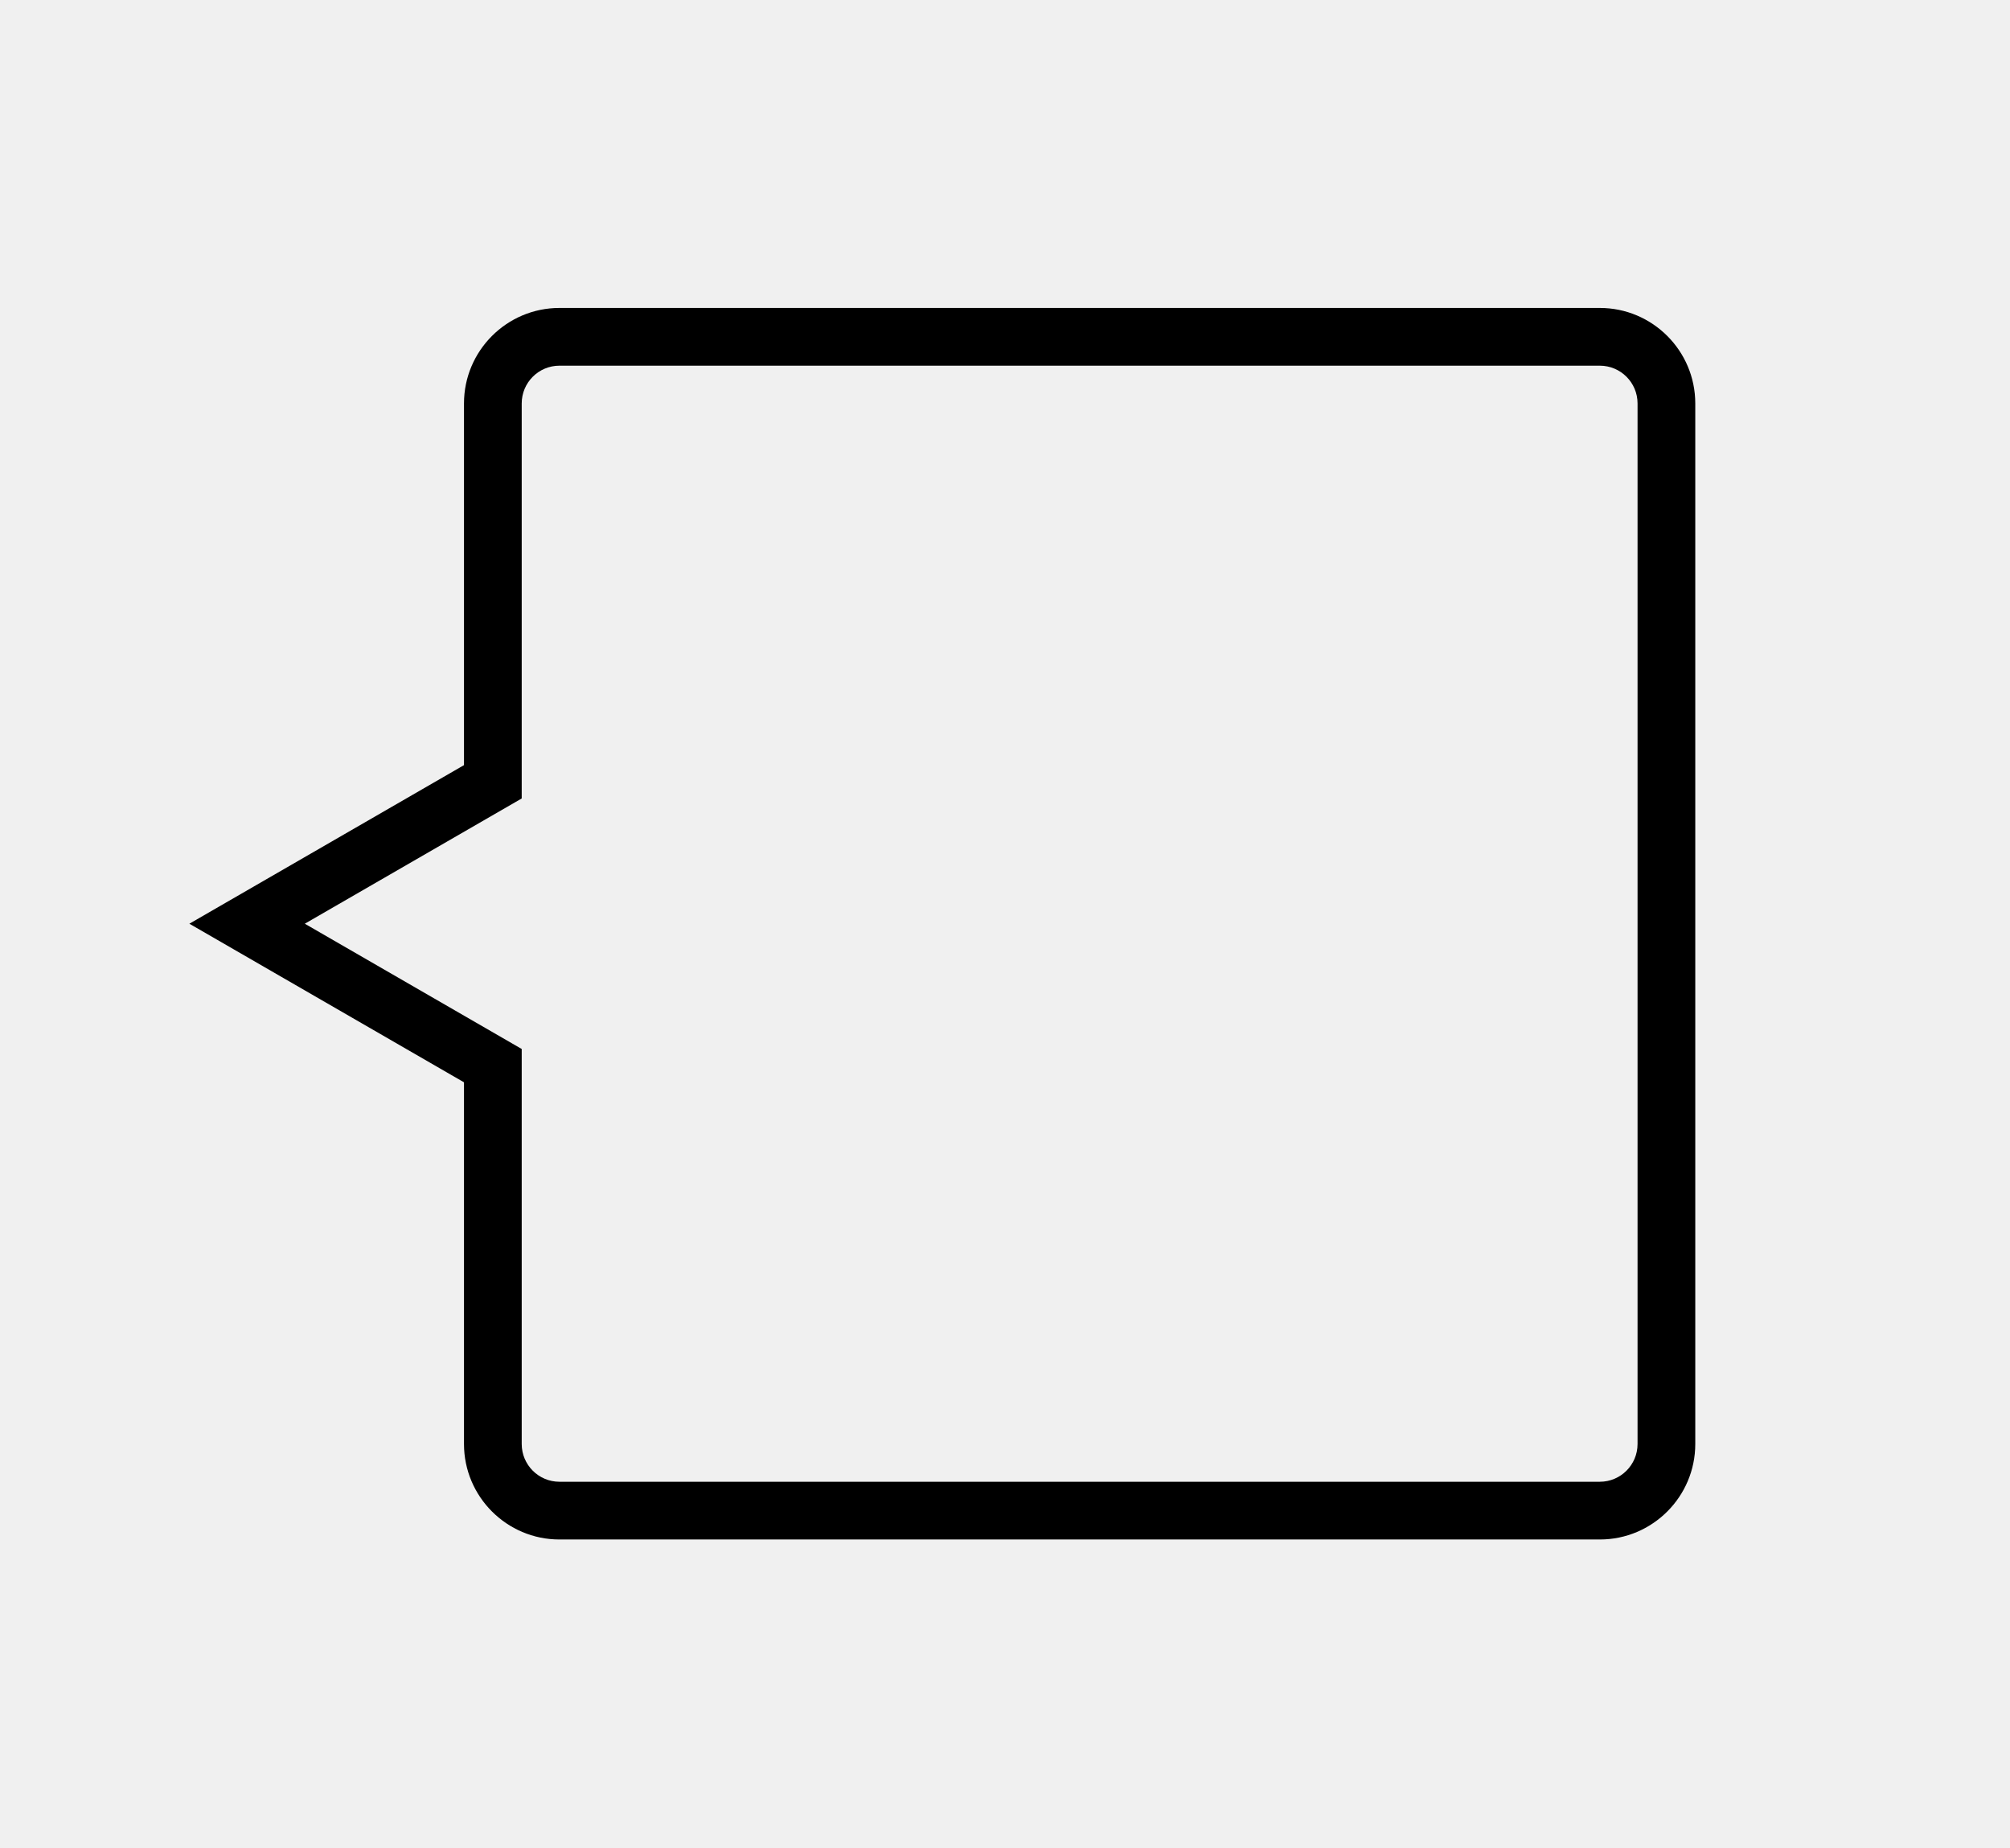
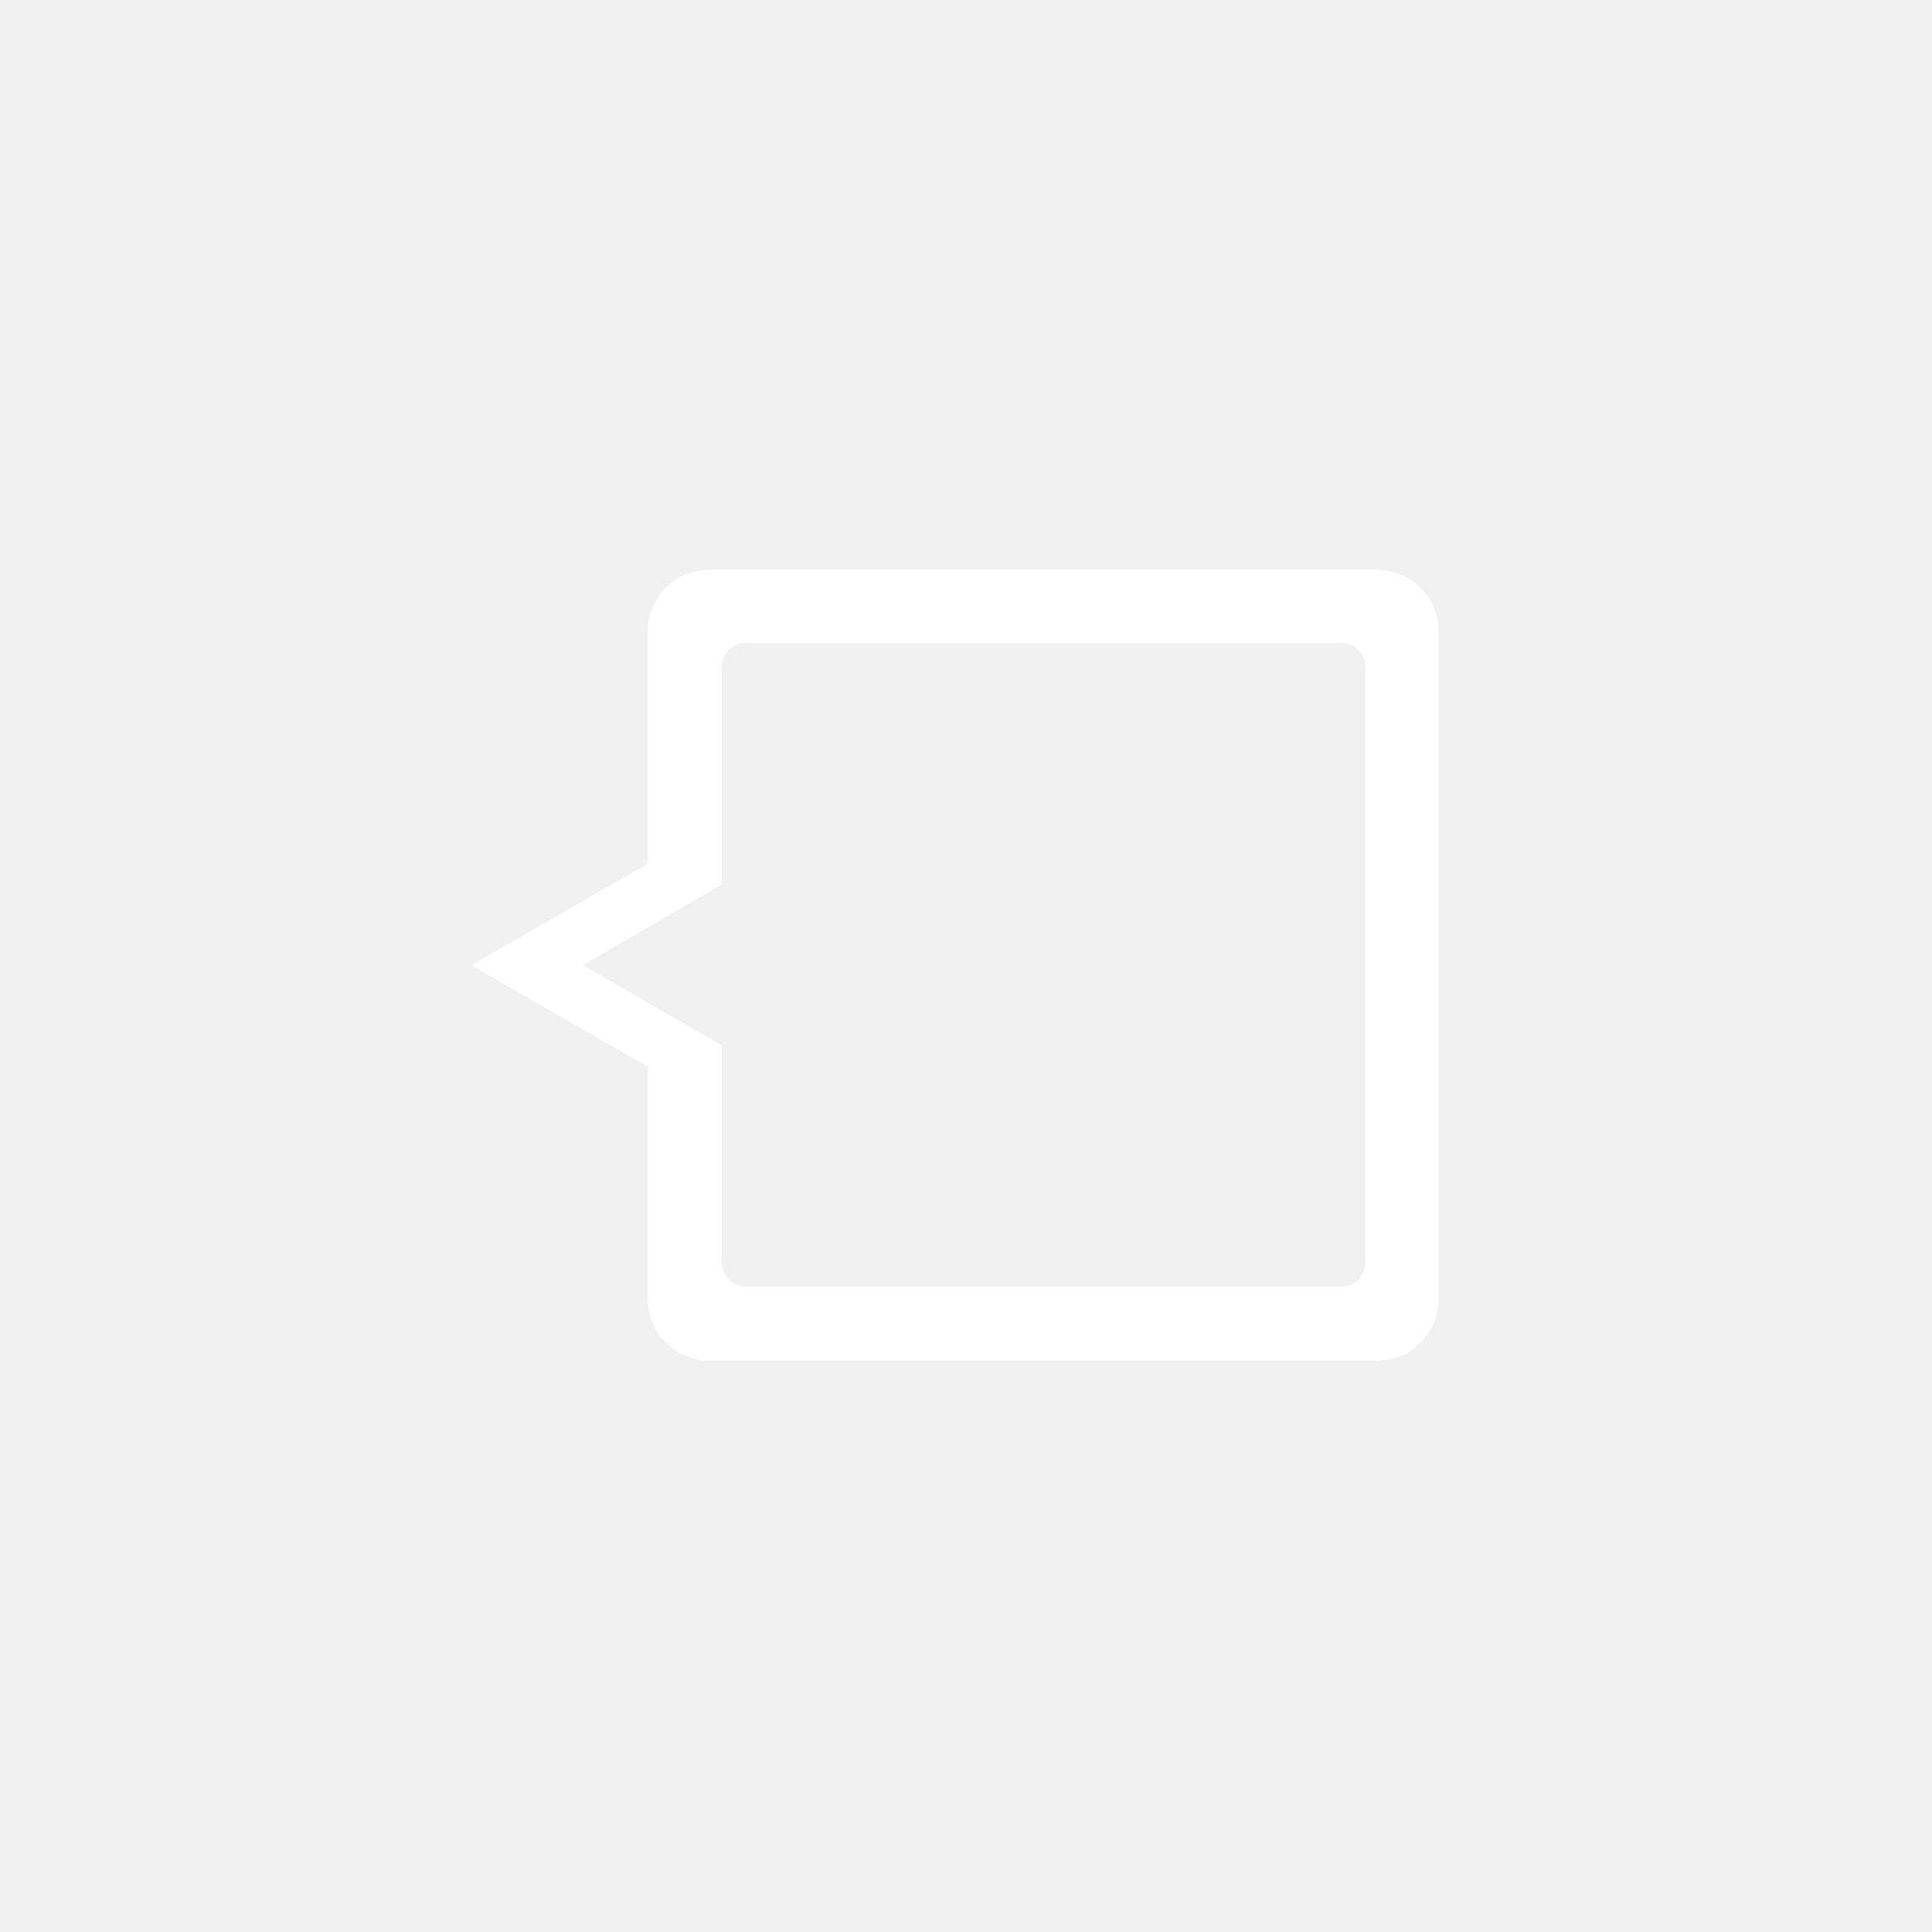
- <svg xmlns="http://www.w3.org/2000/svg" version="1.1" id="Laag_1" x="0px" y="0px" width="388.48px" height="356.982px" viewBox="0 0 388.48 356.982" enable-background="new 0 0 388.48 356.982" xml:space="preserve">
-   <g>
-     <path d="M309.205,297.477H108.124c-10.172,0-18.447-8.275-18.447-18.447v-69.895L36.6,178.491l53.077-30.644V77.952   c0-10.172,8.275-18.447,18.447-18.447h201.081c10.172,0,18.447,8.275,18.447,18.447V279.03   C327.652,289.202,319.377,297.477,309.205,297.477z M58.912,178.491l41.921,24.203v76.336c0,4.021,3.271,7.291,7.291,7.291h201.081   c4.02,0,7.291-3.27,7.291-7.291V77.952c0-4.021-3.271-7.291-7.291-7.291H108.124c-4.021,0-7.291,3.271-7.291,7.291v76.336   L58.912,178.491z" />
+ <svg xmlns="http://www.w3.org/2000/svg" version="1.1" id="Laag_1" x="0px" y="0px" viewBox="-256 536 512 512" enable-background="new -256 536 512 512" xml:space="preserve">
+   <g id="g3780" transform="matrix(2.206262,0,0,2.206262,-2595.734,-810.171)">
+     <path id="path3782" fill="#FFFFFF" d="M1225.9,773.6h-80.2c-4.1,0-7.4-3.3-7.4-7.4v-27.9l-21.2-12.2l21.2-12.2V686   c0-4.1,3.3-7.4,7.4-7.4h80.2c4.1,0,7.4,3.3,7.4,7.4v80.2C1233.3,770.3,1230,773.6,1225.9,773.6z M1130.5,726.1l16.7,9.6v26.1   c0,1.6,1.3,2.9,2.9,2.9h71.5c1.6,0,2.9-1.3,2.9-2.9v-71.5c0-1.6-1.3-2.9-2.9-2.9h-71.5c-1.6,0-2.9,1.3-2.9,2.9v26.1L1130.5,726.1z" />
  </g>
</svg>
